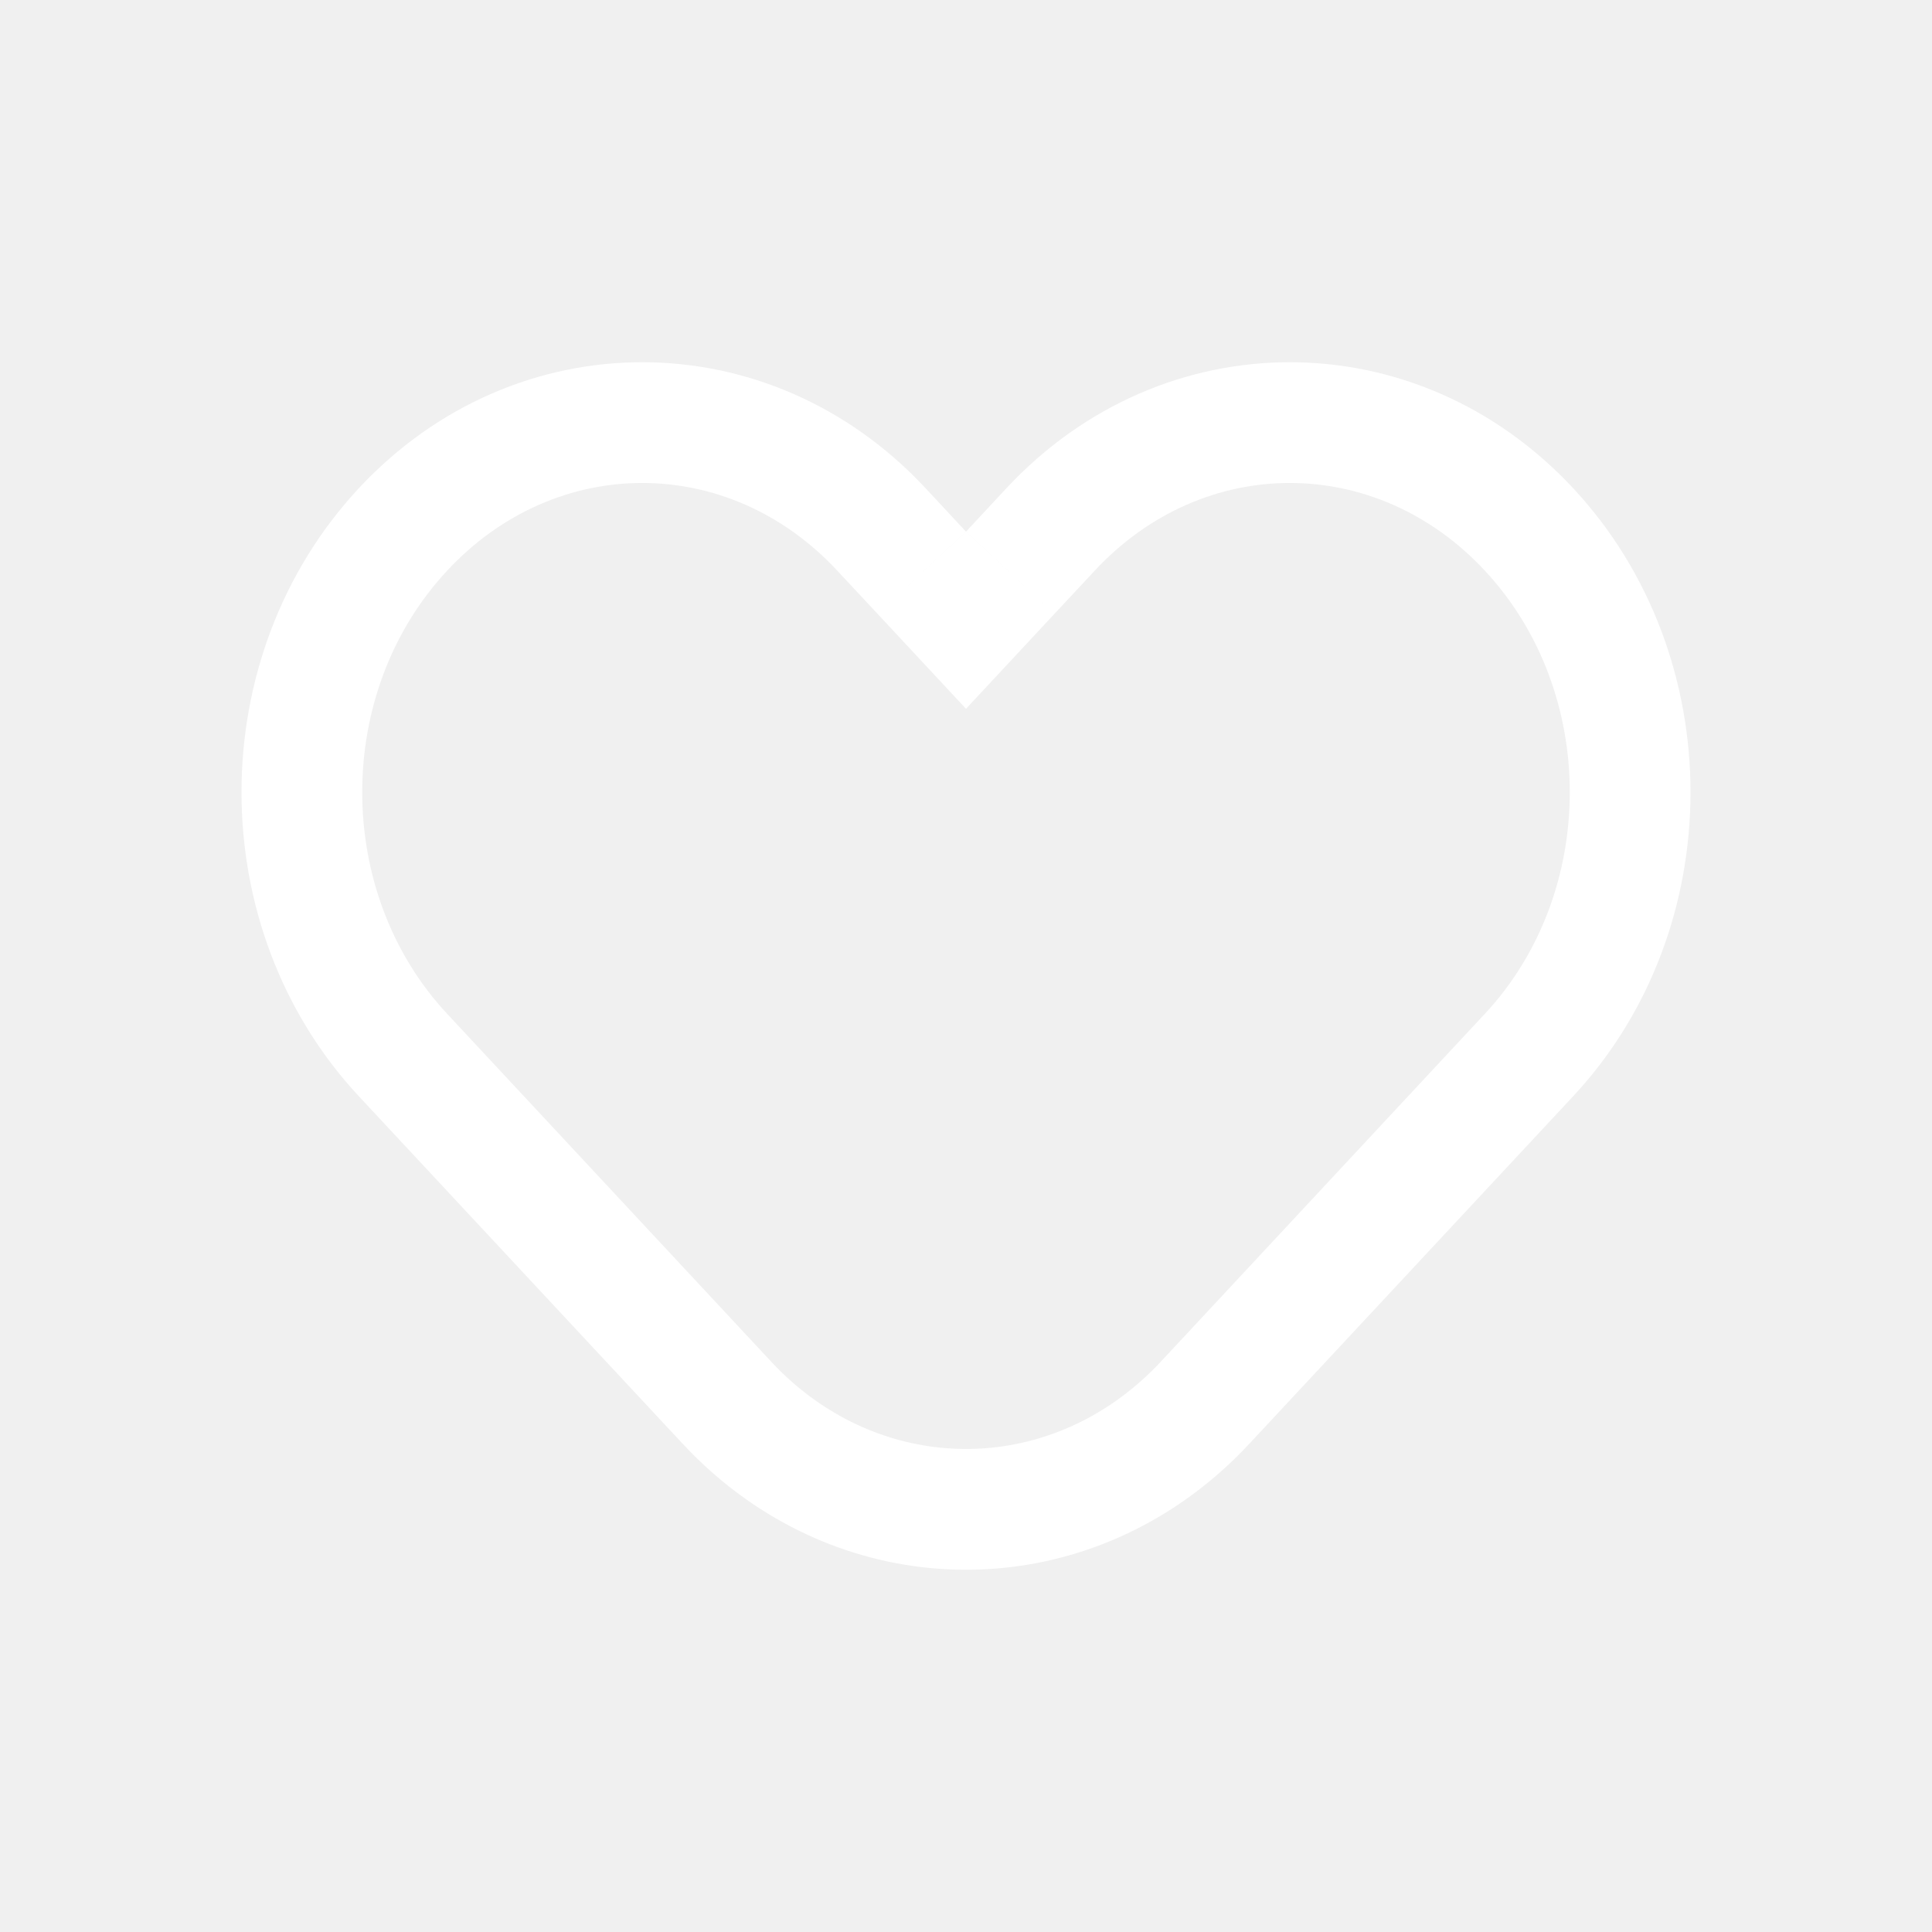
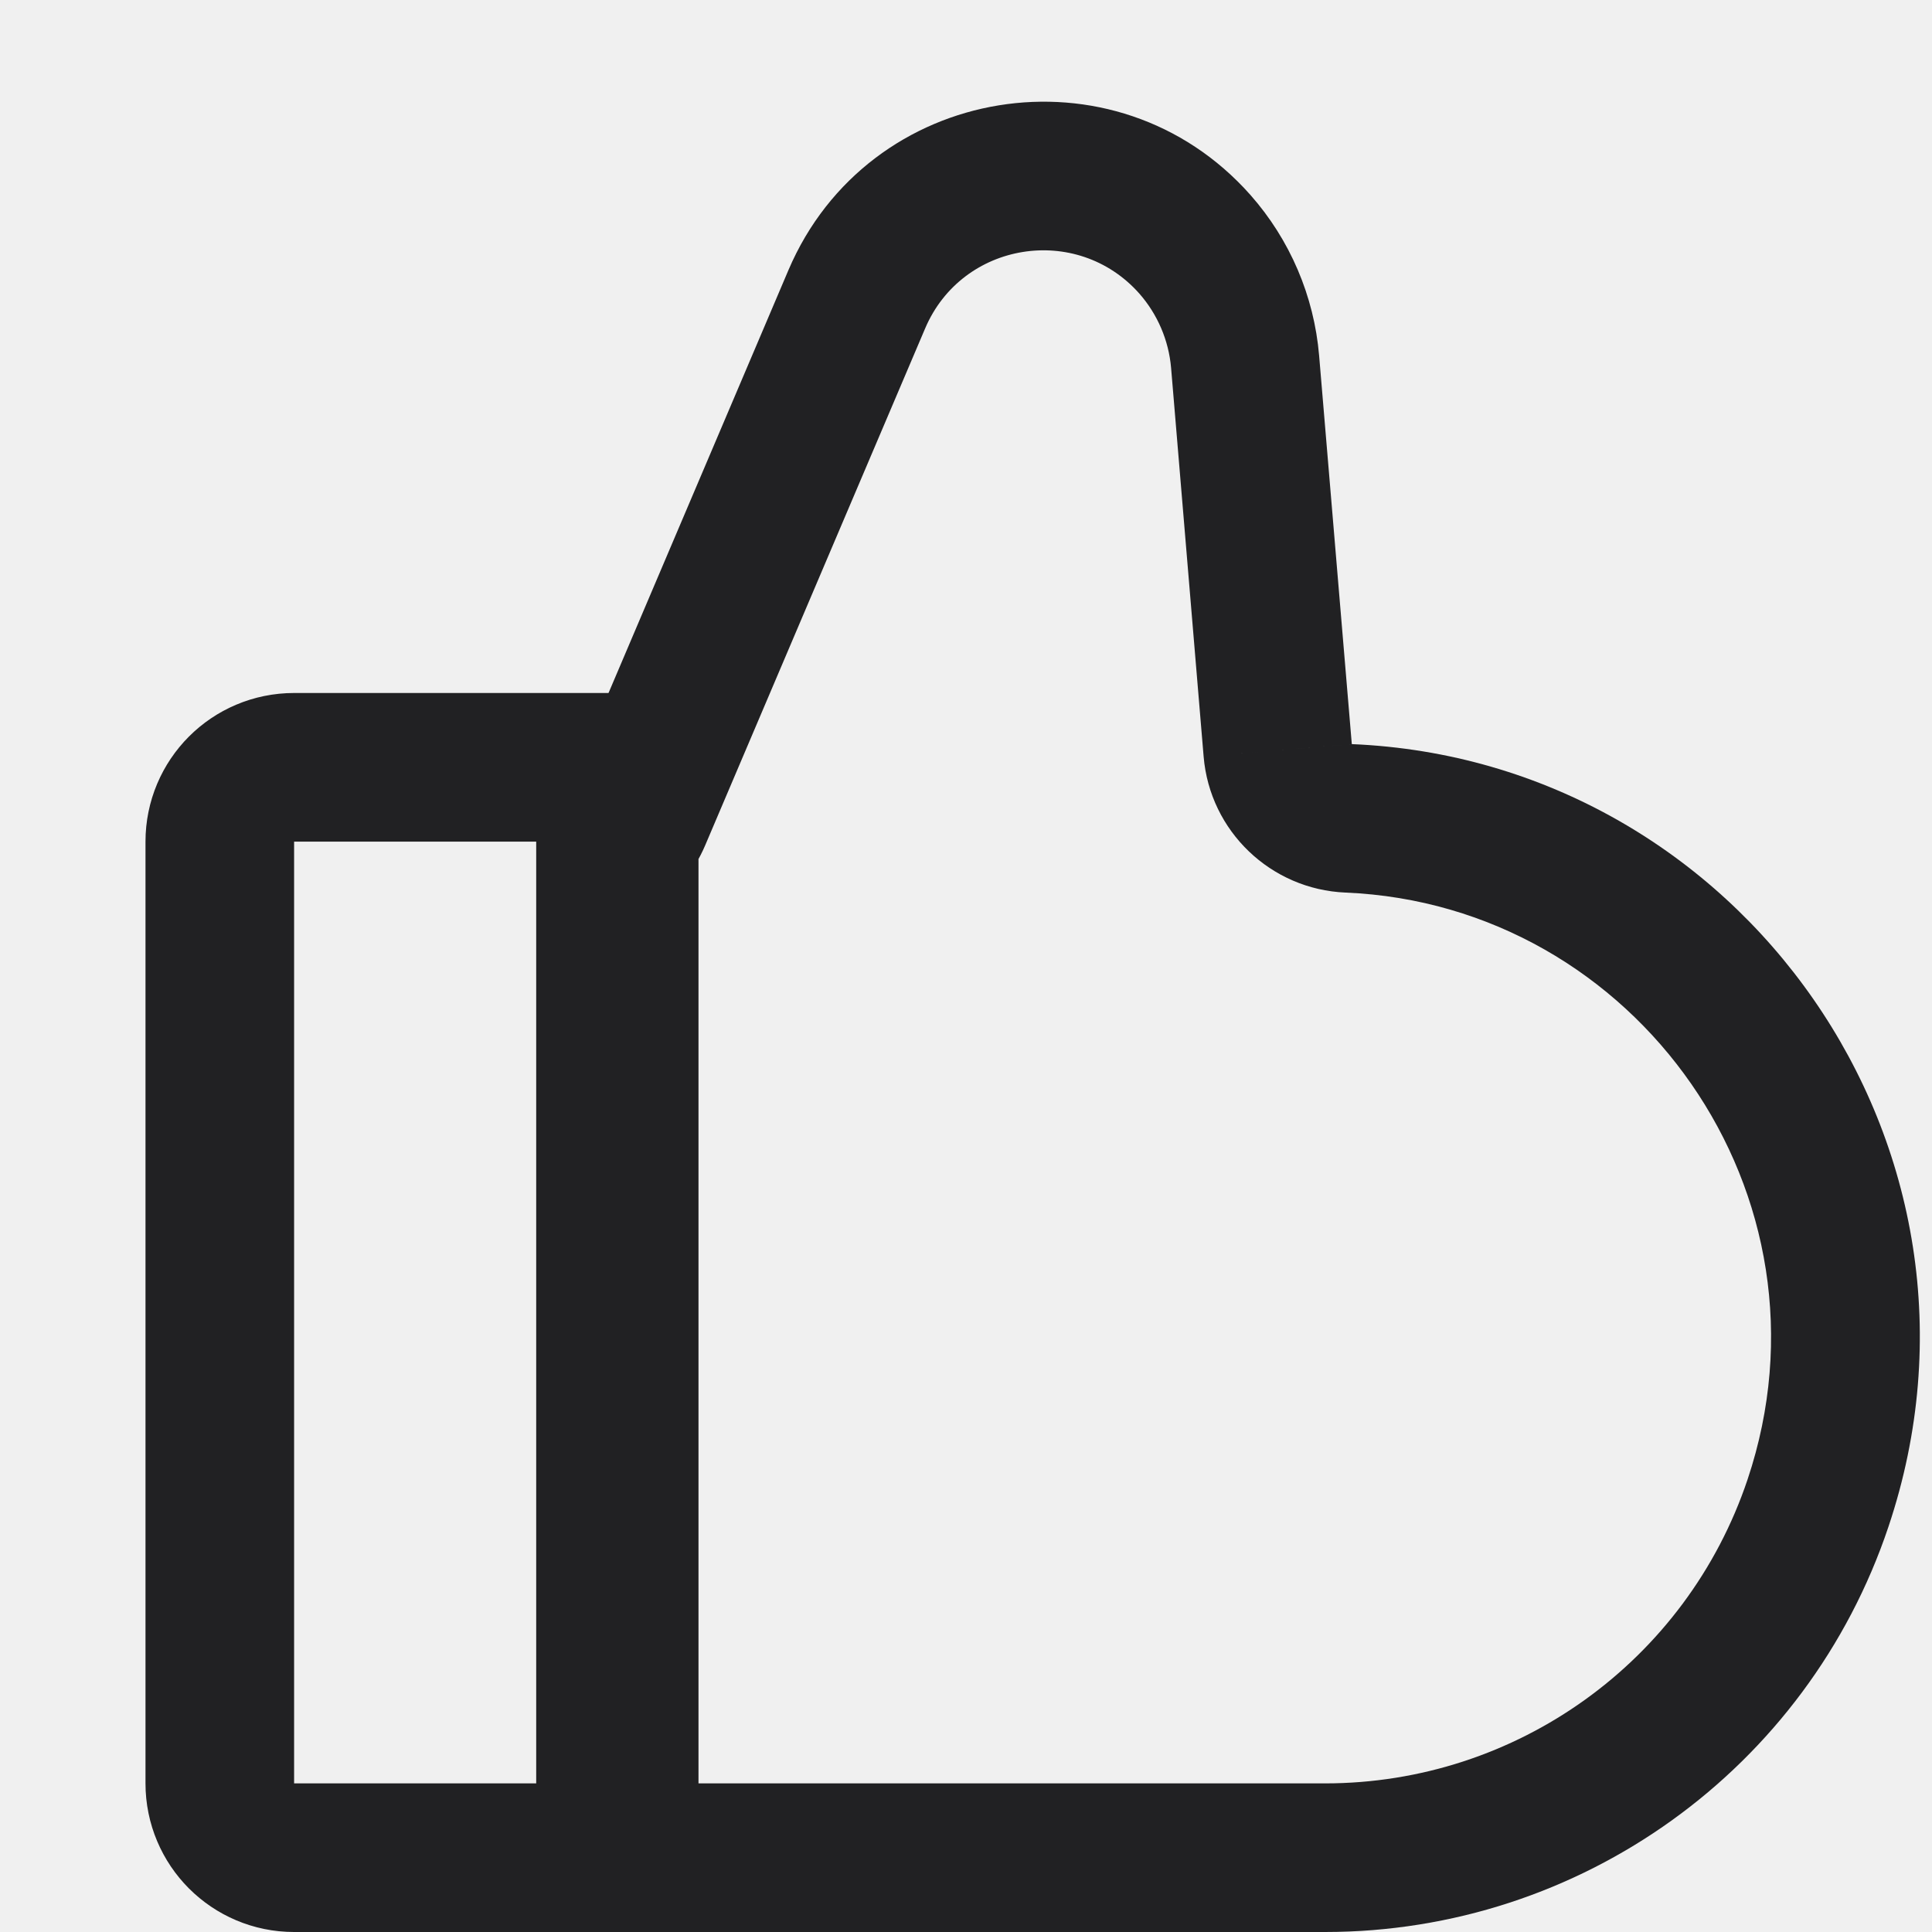
- <svg xmlns="http://www.w3.org/2000/svg" width="16" height="16" viewBox="0 0 16 16" fill="none">
-   <mask id="path-1-inside-1_222_259" fill="white">
-     <path d="M2.972 4.043C1.676 5.434 1.676 7.688 2.972 9.079L5.654 11.957C5.816 12.131 5.99 12.283 6.174 12.413C7.462 13.326 9.213 13.174 10.346 11.957L13.028 9.079C14.324 7.688 14.324 5.434 13.028 4.043C11.732 2.652 9.631 2.652 8.335 4.043L8 4.403L7.665 4.043C6.369 2.652 4.268 2.652 2.972 4.043Z" />
+ <svg xmlns="http://www.w3.org/2000/svg" width="13" height="13" viewBox="0 0 13 13" fill="none">
+   <path d="M1.479 5.663C1.479 5.387 1.702 5.163 1.979 5.163H4.108V12.5H1.979C1.702 12.5 1.479 12.276 1.479 12V5.663Z" stroke="#212123" stroke-linejoin="round" />
+   <mask id="path-2-inside-1_886_1872" fill="white">
+     <path fill-rule="evenodd" clip-rule="evenodd" d="M8.414 1.312C7.507 0.288 5.841 0.559 5.305 1.818L3.825 5.297L3.7 5.304V5.589V13H8.916C10.635 13 12.161 11.902 12.707 10.273C13.563 7.721 11.709 5.116 9.096 5.007L8.876 2.392C8.842 1.992 8.68 1.613 8.414 1.312Z" />
  </mask>
-   <path d="M2.972 9.079L3.704 8.397L3.704 8.397L2.972 9.079ZM2.972 4.043L2.24 3.361L2.24 3.361L2.972 4.043ZM5.654 11.957L4.922 12.639L5.654 11.957ZM6.174 12.413L6.752 11.597L6.752 11.597L6.174 12.413ZM10.346 11.957L9.615 11.275L9.615 11.275L10.346 11.957ZM13.028 9.079L13.76 9.761L13.76 9.761L13.028 9.079ZM13.028 4.043L12.296 4.725V4.725L13.028 4.043ZM8.335 4.043L9.067 4.725L8.335 4.043ZM8 4.403L7.268 5.084L8 5.87L8.732 5.084L8 4.403ZM7.665 4.043L8.396 3.361V3.361L7.665 4.043ZM3.704 8.397C2.765 7.391 2.765 5.731 3.704 4.725L2.24 3.361C0.587 5.136 0.587 7.986 2.24 9.761L3.704 8.397ZM6.385 11.275L3.704 8.397L2.24 9.761L4.922 12.639L6.385 11.275ZM6.752 11.597C6.624 11.507 6.501 11.4 6.385 11.275L4.922 12.639C5.13 12.862 5.356 13.059 5.596 13.229L6.752 11.597ZM9.615 11.275C8.822 12.126 7.631 12.22 6.752 11.597L5.596 13.229C7.293 14.432 9.603 14.222 11.078 12.639L9.615 11.275ZM12.296 8.397L9.615 11.275L11.078 12.639L13.76 9.761L12.296 8.397ZM12.296 4.725C13.235 5.731 13.235 7.391 12.296 8.397L13.76 9.761C15.413 7.986 15.413 5.136 13.76 3.361L12.296 4.725ZM9.067 4.725C9.967 3.758 11.396 3.758 12.296 4.725L13.76 3.361C12.068 1.546 9.295 1.546 7.604 3.361L9.067 4.725ZM8.732 5.084L9.067 4.725L7.604 3.361L7.268 3.721L8.732 5.084ZM6.933 4.725L7.268 5.084L8.732 3.721L8.396 3.361L6.933 4.725ZM3.704 4.725C4.604 3.758 6.033 3.758 6.933 4.725L8.396 3.361C6.705 1.546 3.932 1.546 2.24 3.361L3.704 4.725Z" fill="white" mask="url(#path-1-inside-1_222_259)" />
+   <path d="M5.305 1.818L6.225 2.21L5.305 1.818ZM8.414 1.312L7.666 1.975V1.975L8.414 1.312ZM3.825 5.297L3.884 6.295C4.263 6.273 4.596 6.038 4.745 5.688L3.825 5.297ZM3.7 5.304L3.641 4.306C3.113 4.337 2.7 4.774 2.7 5.304H3.7ZM3.7 13H2.7C2.7 13.552 3.148 14 3.7 14V13ZM12.707 10.273L11.759 9.955L12.707 10.273ZM9.096 5.007L8.099 5.091C8.141 5.593 8.551 5.985 9.054 6.006L9.096 5.007ZM8.876 2.392L7.88 2.475L7.88 2.475L8.876 2.392ZM6.225 2.21C6.473 1.626 7.245 1.501 7.666 1.975L9.163 0.649C7.768 -0.925 5.208 -0.509 4.385 1.427L6.225 2.21ZM4.745 5.688L6.225 2.21L4.385 1.427L2.905 4.905L4.745 5.688ZM3.759 6.302L3.884 6.295L3.766 4.298L3.641 4.306L3.759 6.302ZM4.7 5.589V5.304H2.7V5.589H4.7ZM4.7 13V5.589H2.7V13H4.7ZM8.916 12H3.7V14H8.916V12ZM11.759 9.955C11.349 11.177 10.205 12 8.916 12V14C11.064 14 12.972 12.628 13.655 10.591L11.759 9.955ZM9.054 6.006C11.011 6.088 12.4 8.043 11.759 9.955L13.655 10.591C14.726 7.4 12.407 4.144 9.137 4.008L9.054 6.006ZM7.88 2.475L8.099 5.091L10.092 4.923L9.873 2.308L7.88 2.475ZM7.666 1.975C7.789 2.115 7.864 2.29 7.88 2.475L9.873 2.308C9.821 1.693 9.572 1.111 9.163 0.649L7.666 1.975Z" fill="#212123" mask="url(#path-2-inside-1_886_1872)" />
</svg>
